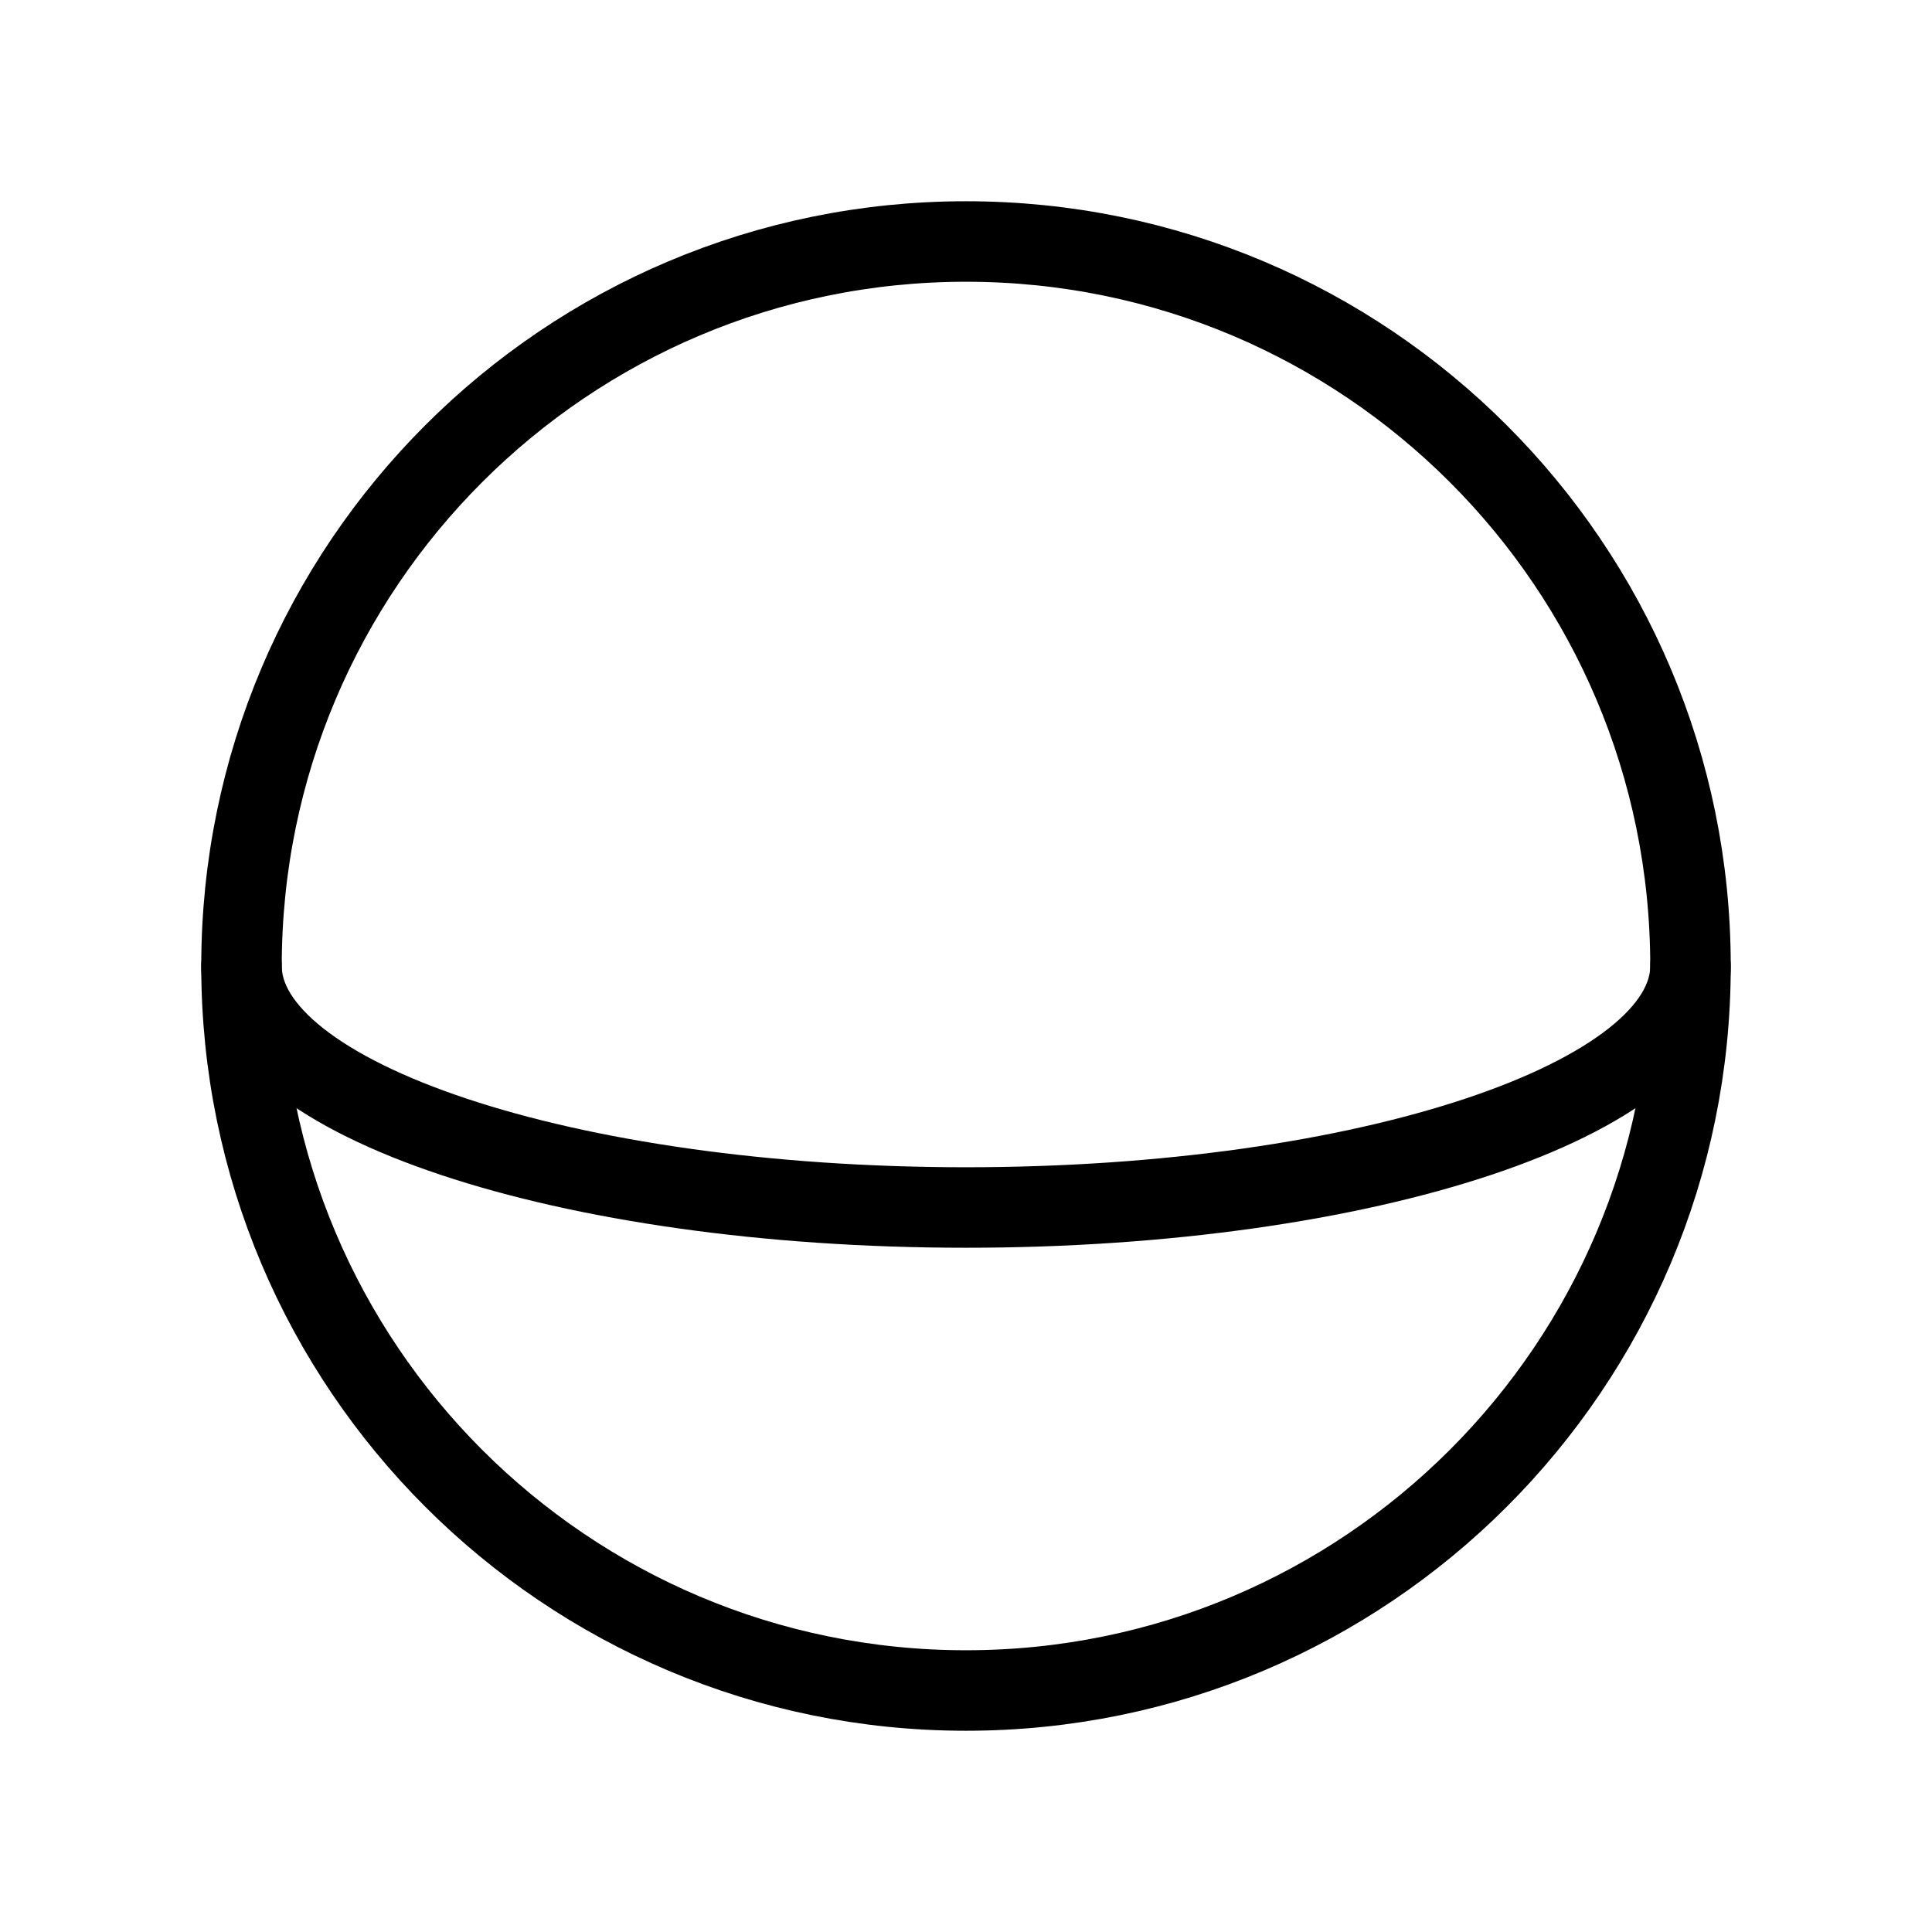
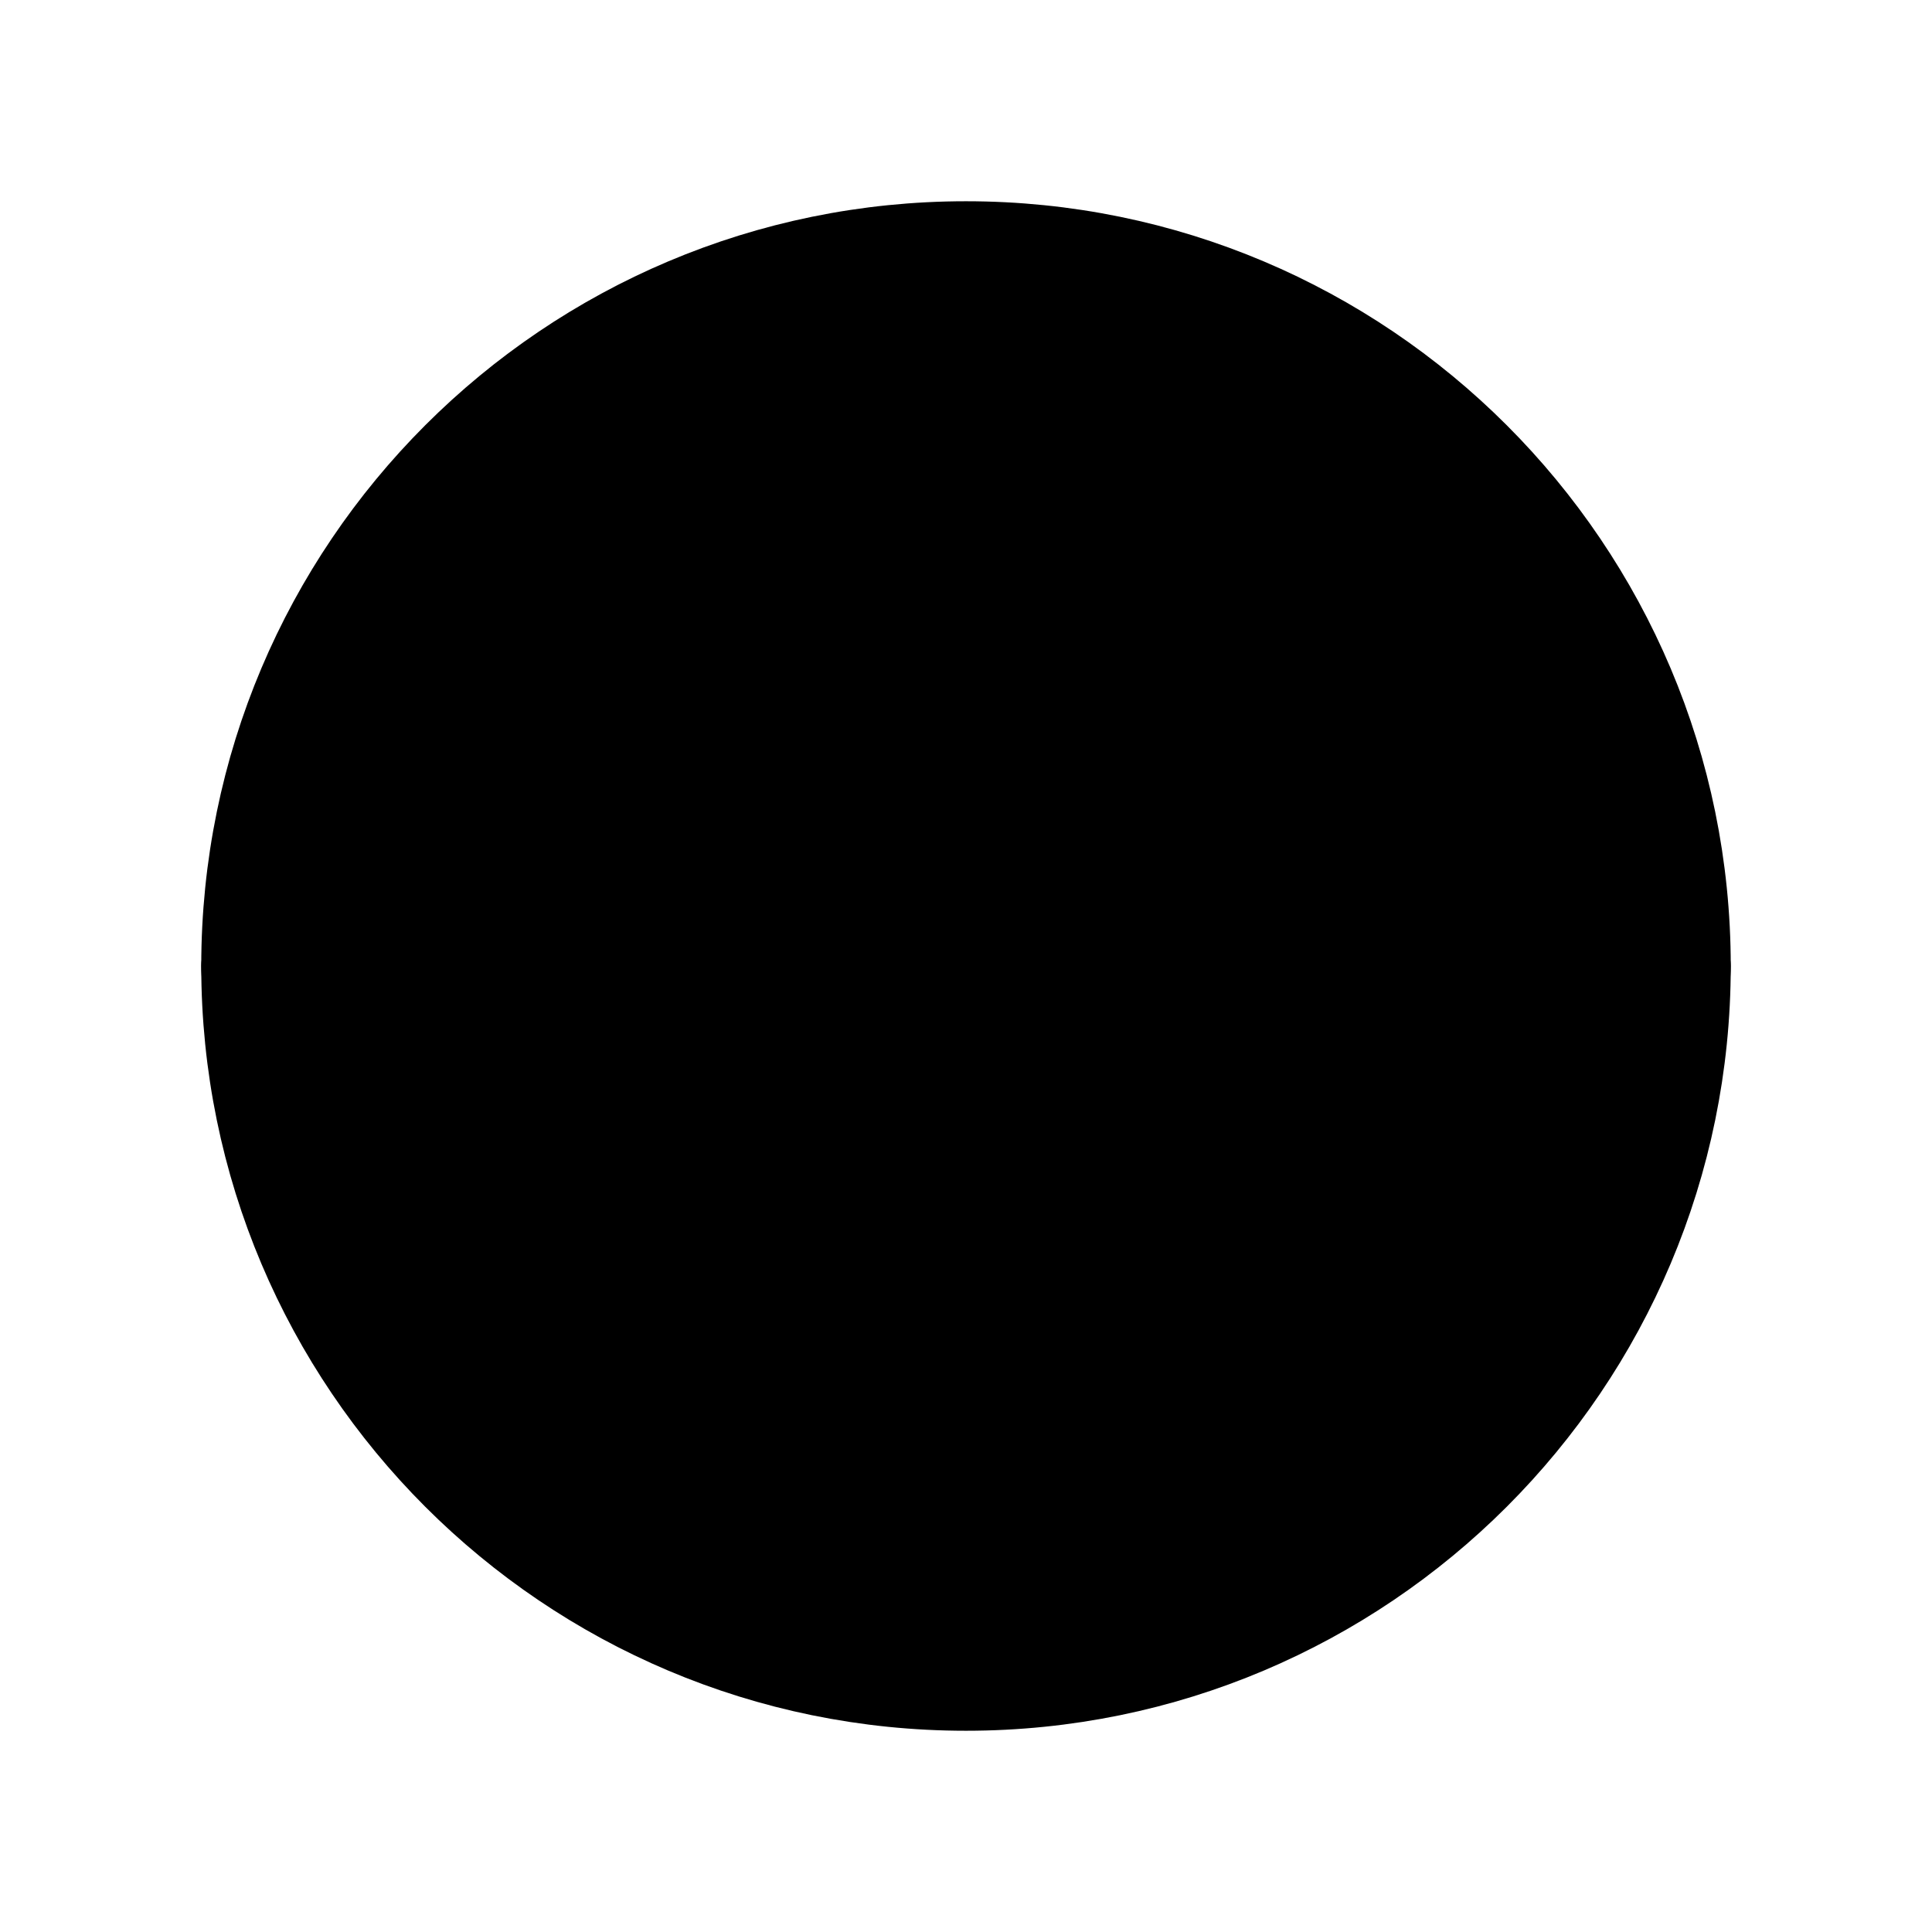
<svg xmlns="http://www.w3.org/2000/svg" width="32" height="32" viewBox="0 0 24 24">
-   <g fill="none" stroke="currentColor" stroke-linecap="round" stroke-linejoin="round" stroke-width="1">
+   <g stroke="currentColor" stroke-linecap="round" stroke-linejoin="round" stroke-width="1">
    <path d="M3 12c0 1.657 4.03 3 9 3s9-1.343 9-3" />
    <path d="M3 12a9 9 0 1 0 18 0a9 9 0 1 0-18 0" />
  </g>
</svg>
